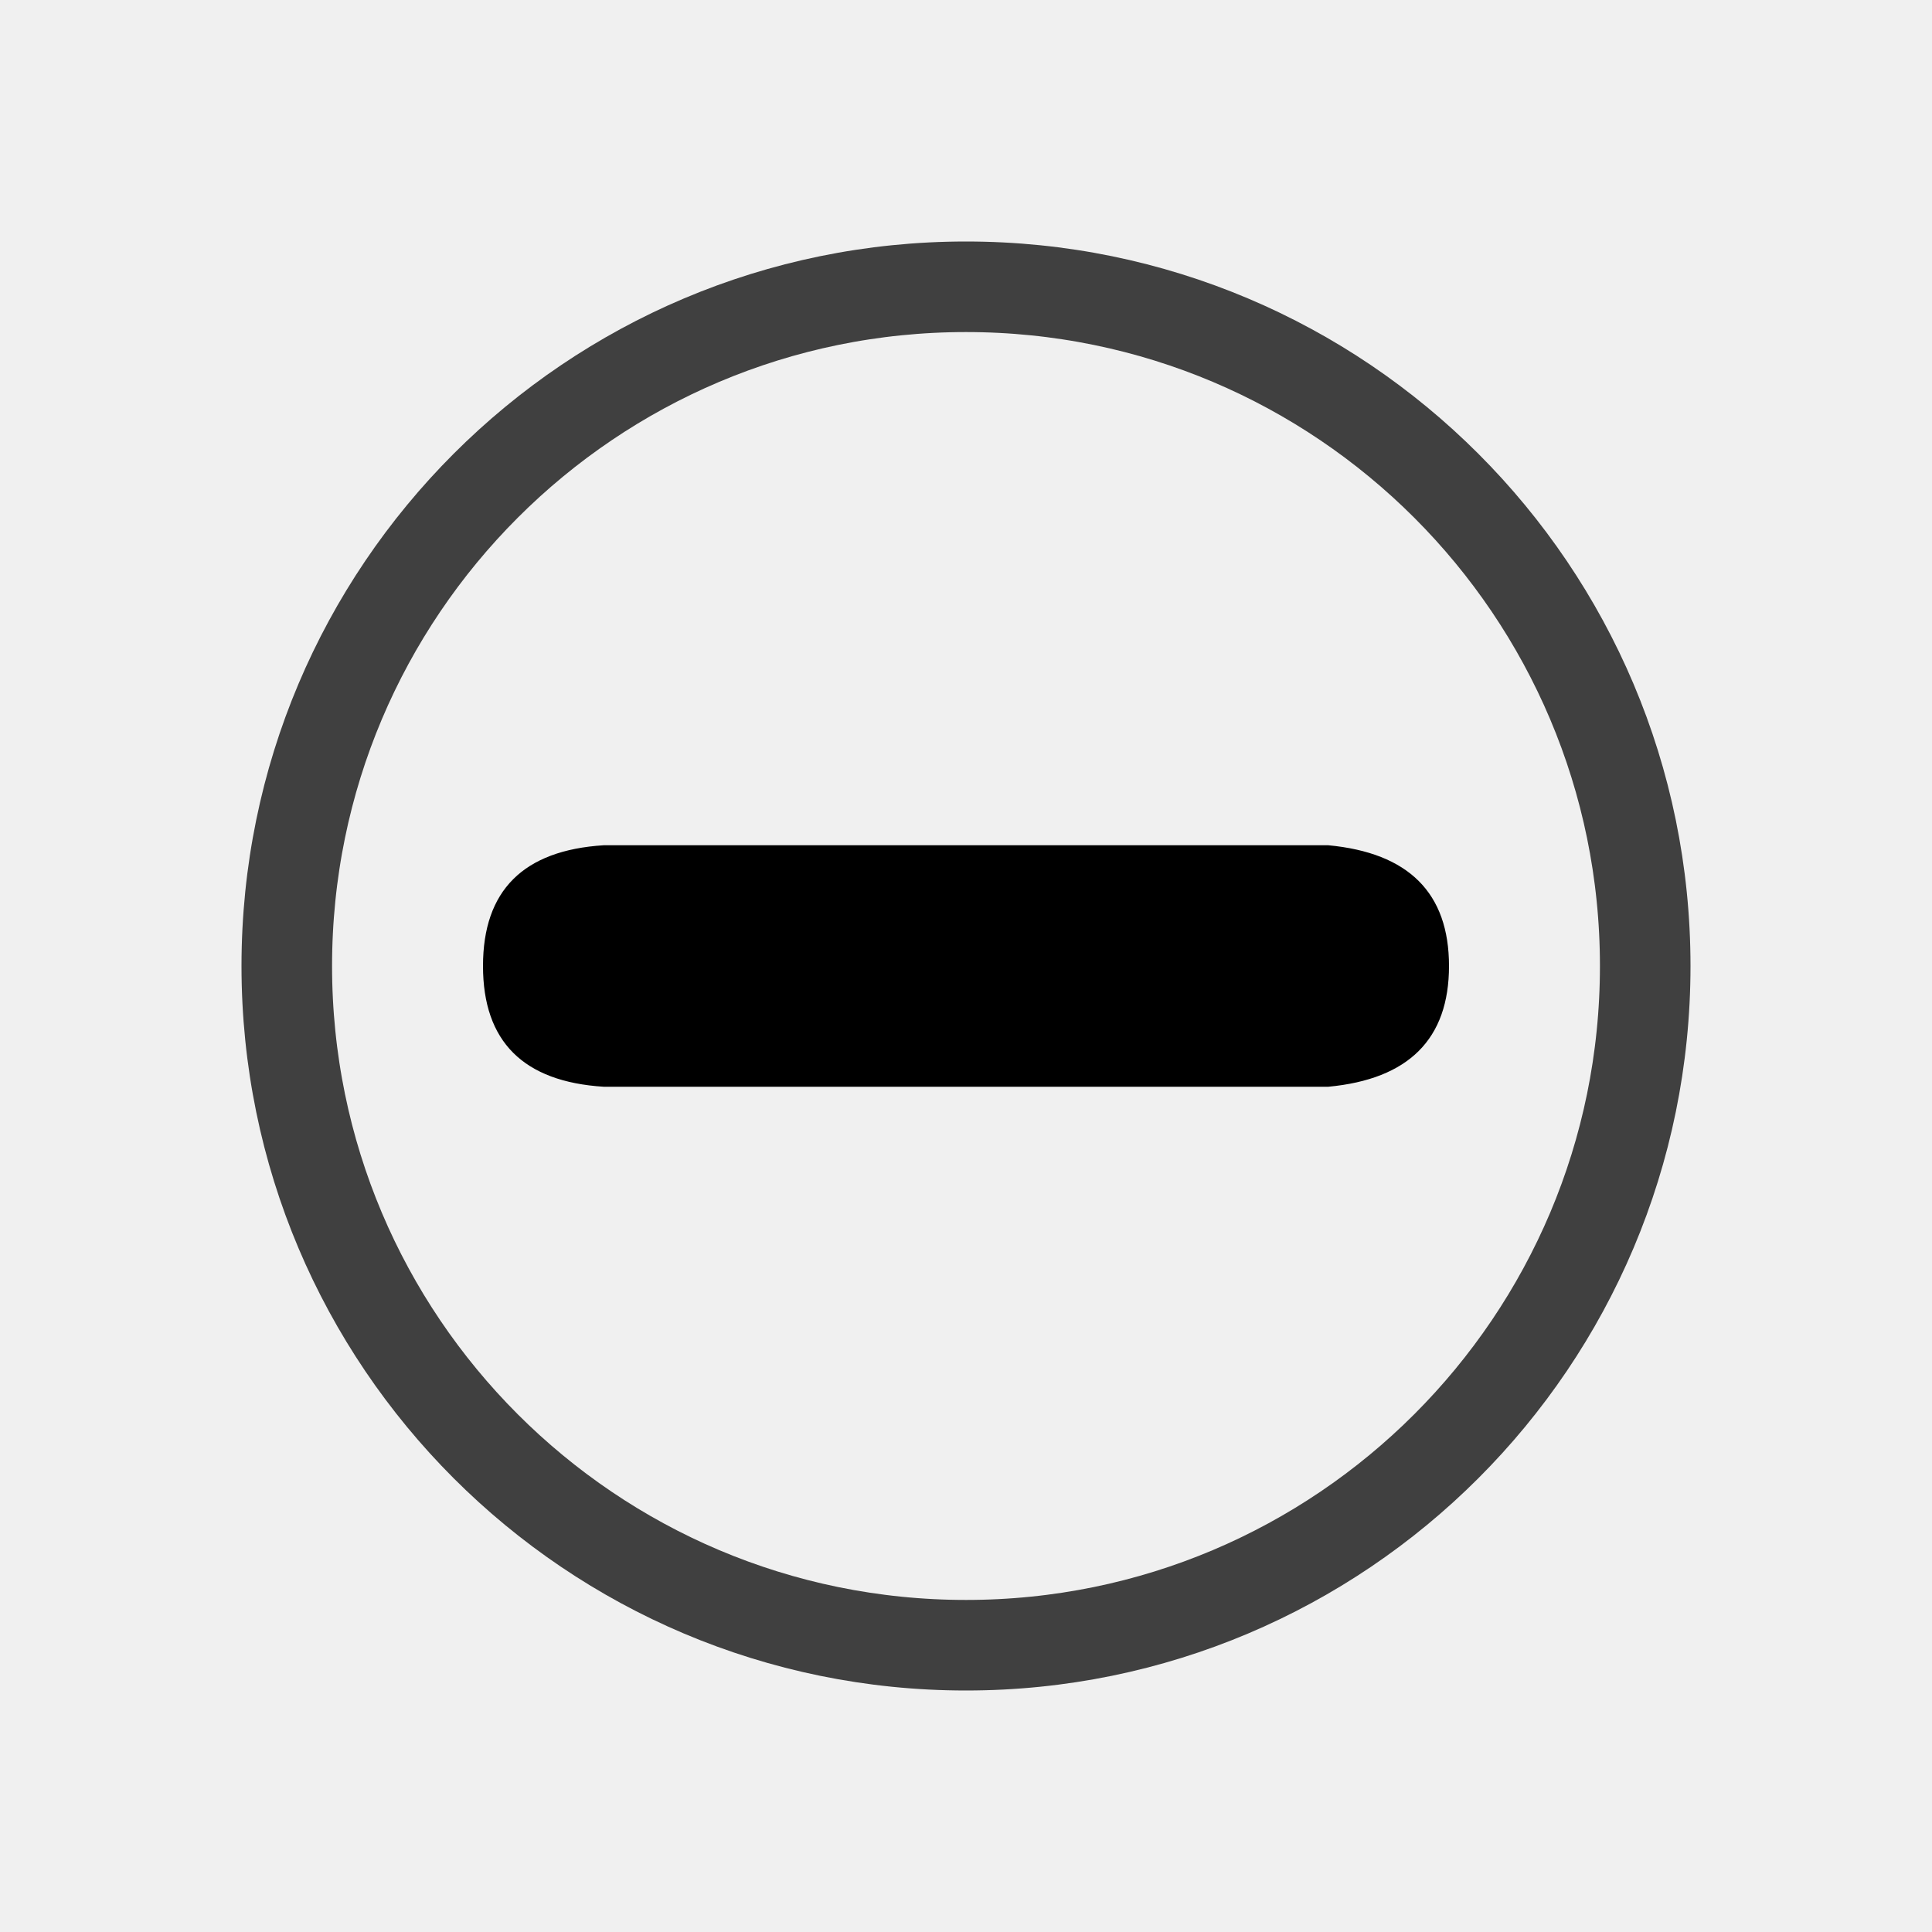
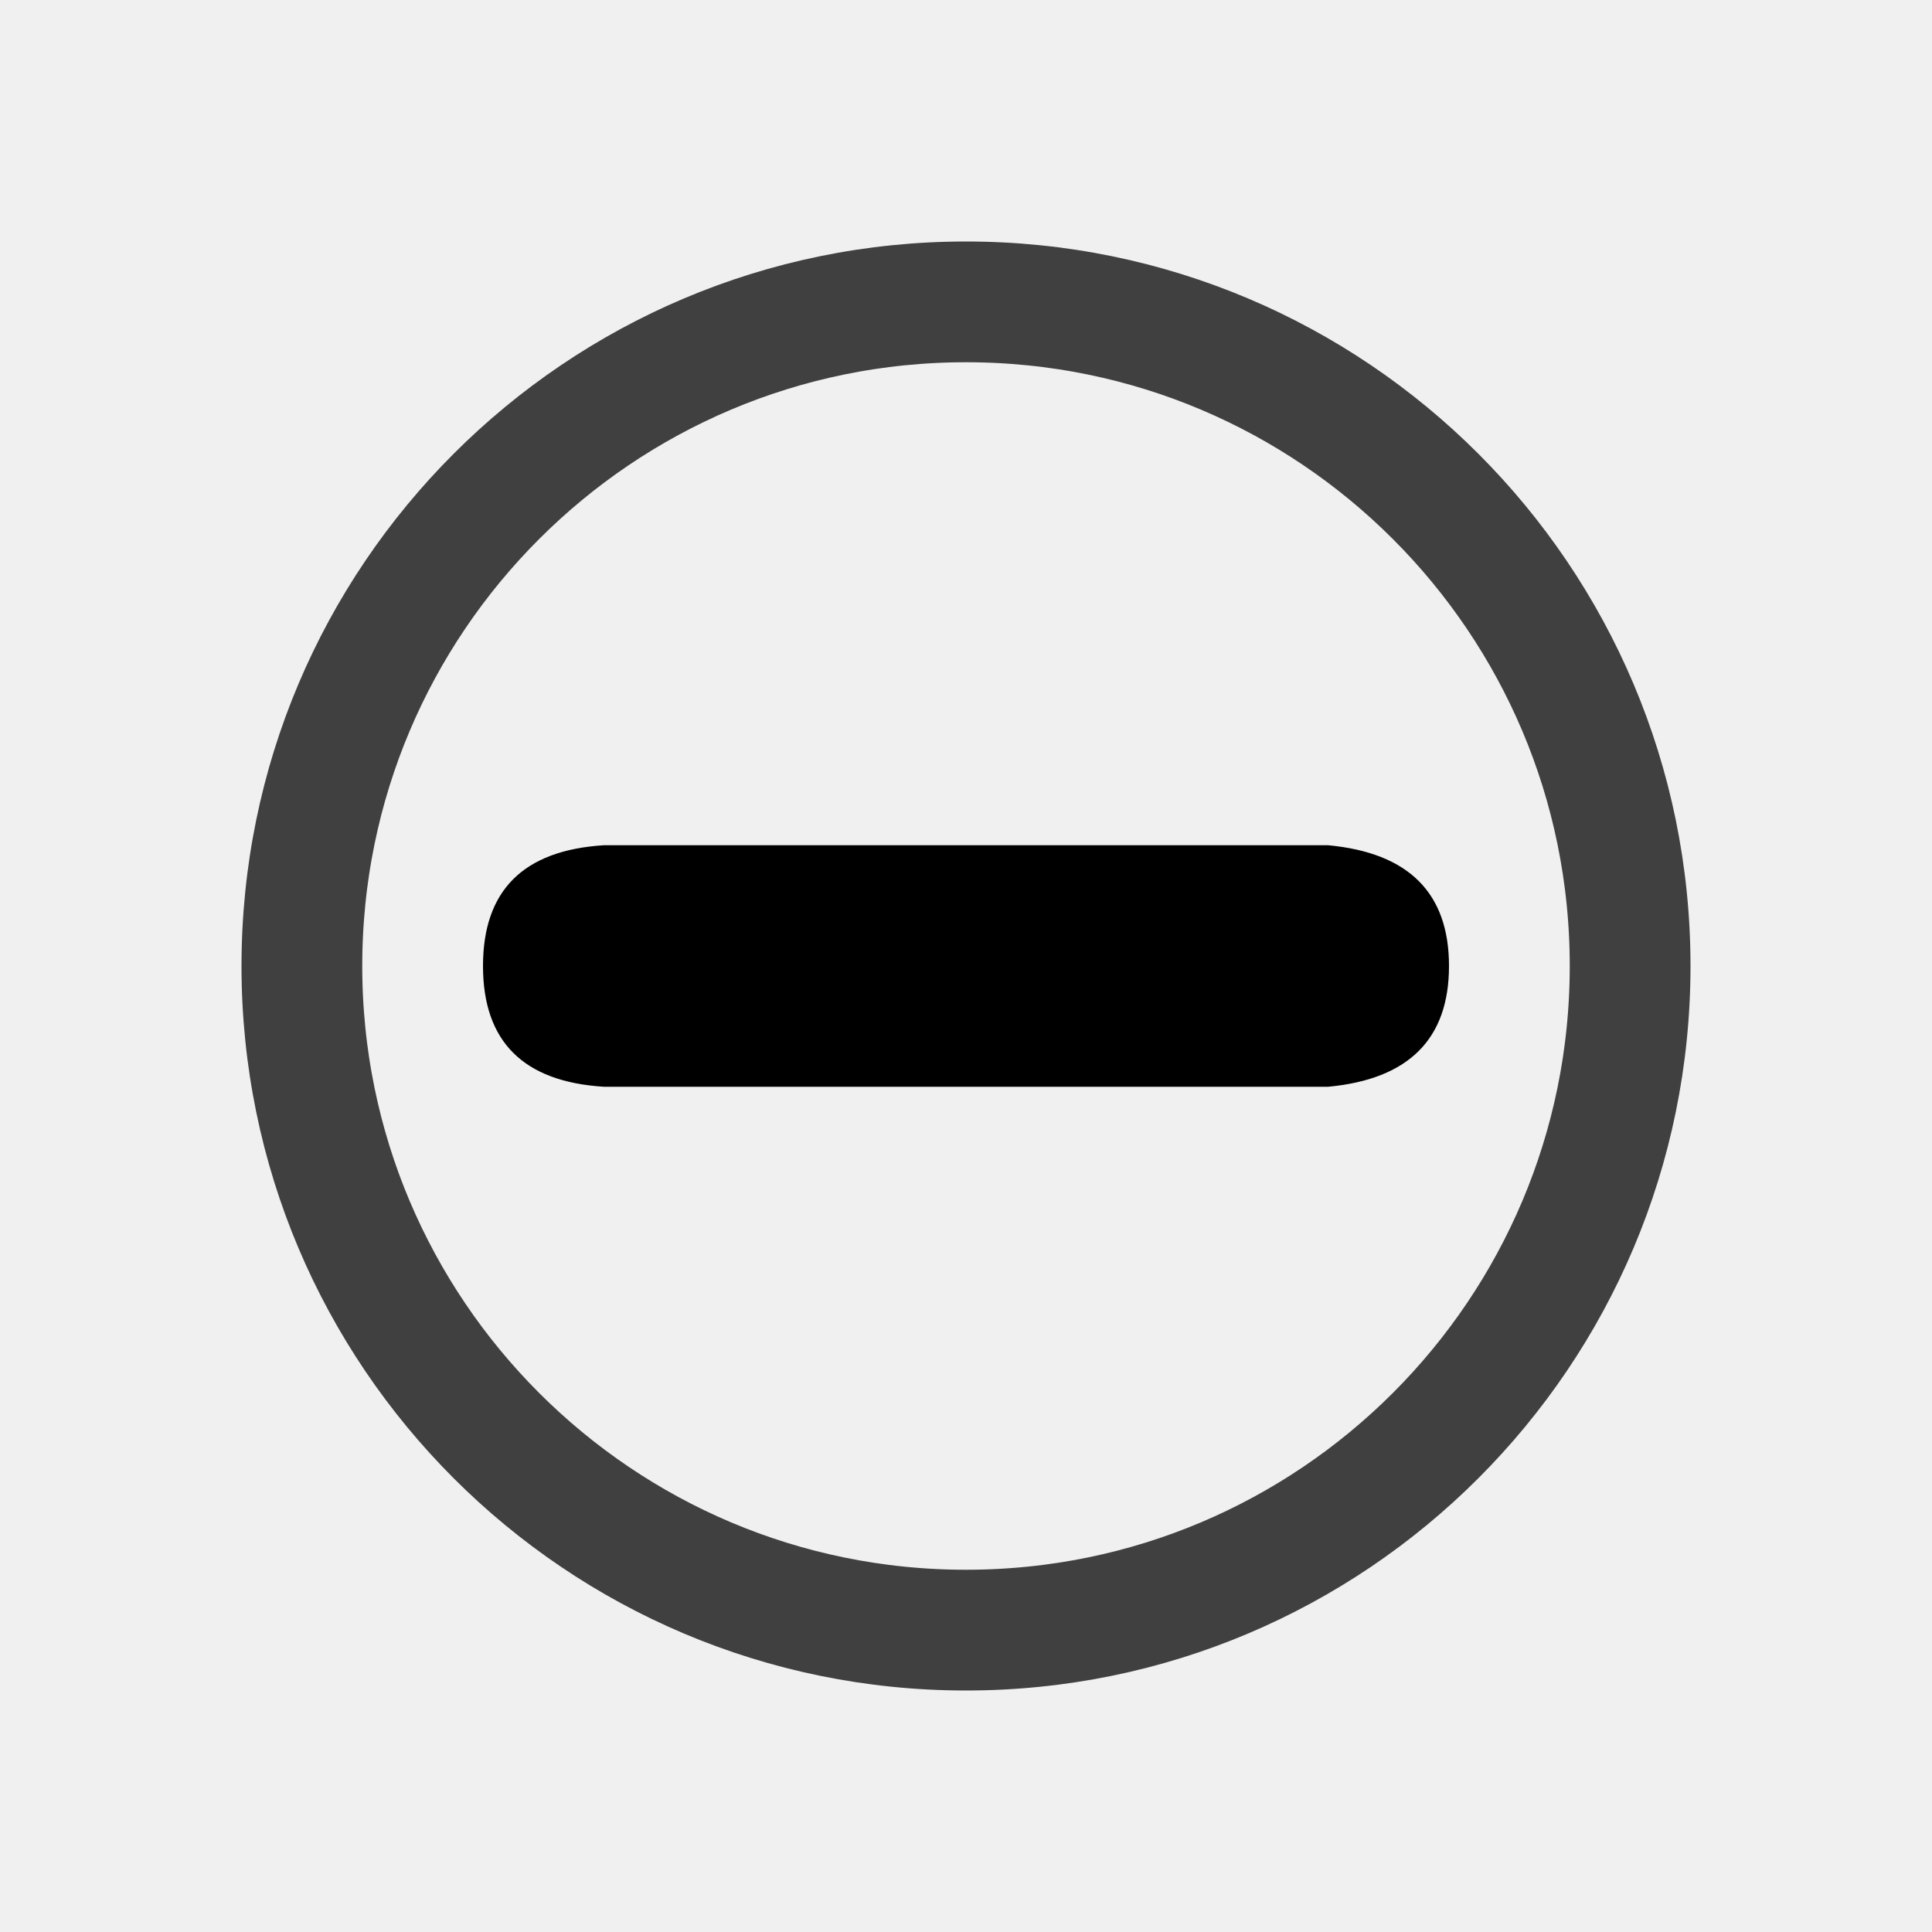
<svg xmlns="http://www.w3.org/2000/svg" style="isolation:isolate" viewBox="0 0 512 512" width="512pt" height="512pt">
  <defs>
    <clipPath id="_clipPath_836nyH7TaxpvF6kWczdgotr8Zv5fwT40">
      <rect width="512" height="512" />
    </clipPath>
  </defs>
  <g clip-path="url(#_clipPath_836nyH7TaxpvF6kWczdgotr8Zv5fwT40)">
    <mask id="_mask_cu0W35bfKiDpzIomhXRRODaE41km8B5h">
-       <circle vector-effect="non-scaling-stroke" cx="256" cy="256" r="192" fill="white" stroke="none" />
+       <circle cx="256" cy="256" r="192" fill="white" stroke="none" />
    </mask>
-     <circle vector-effect="non-scaling-stroke" cx="256" cy="256" r="192" fill="none" />
-     <circle vector-effect="non-scaling-stroke" cx="256" cy="256" r="192" fill="none" mask="url(#_mask_cu0W35bfKiDpzIomhXRRODaE41km8B5h)" stroke-width="64" stroke="rgb(64,64,64)" stroke-linejoin="miter" stroke-linecap="square" stroke-miterlimit="3" />
+     <circle cx="256" cy="256" r="192" fill="none" />
+     <circle cx="256" cy="256" r="192" fill="none" mask="url(#_mask_cu0W35bfKiDpzIomhXRRODaE41km8B5h)" stroke-width="64" stroke="rgb(64,64,64)" stroke-linejoin="miter" stroke-linecap="square" stroke-miterlimit="3" />
    <path d=" M 160 288 Q 128 286 128 256 Q 128 226 160 224 L 352 224 Q 384 227 384 256 Q 384 285 352 288 L 160 288 Z " fill="rgb(0,0,0)" />
  </g>
</svg>
